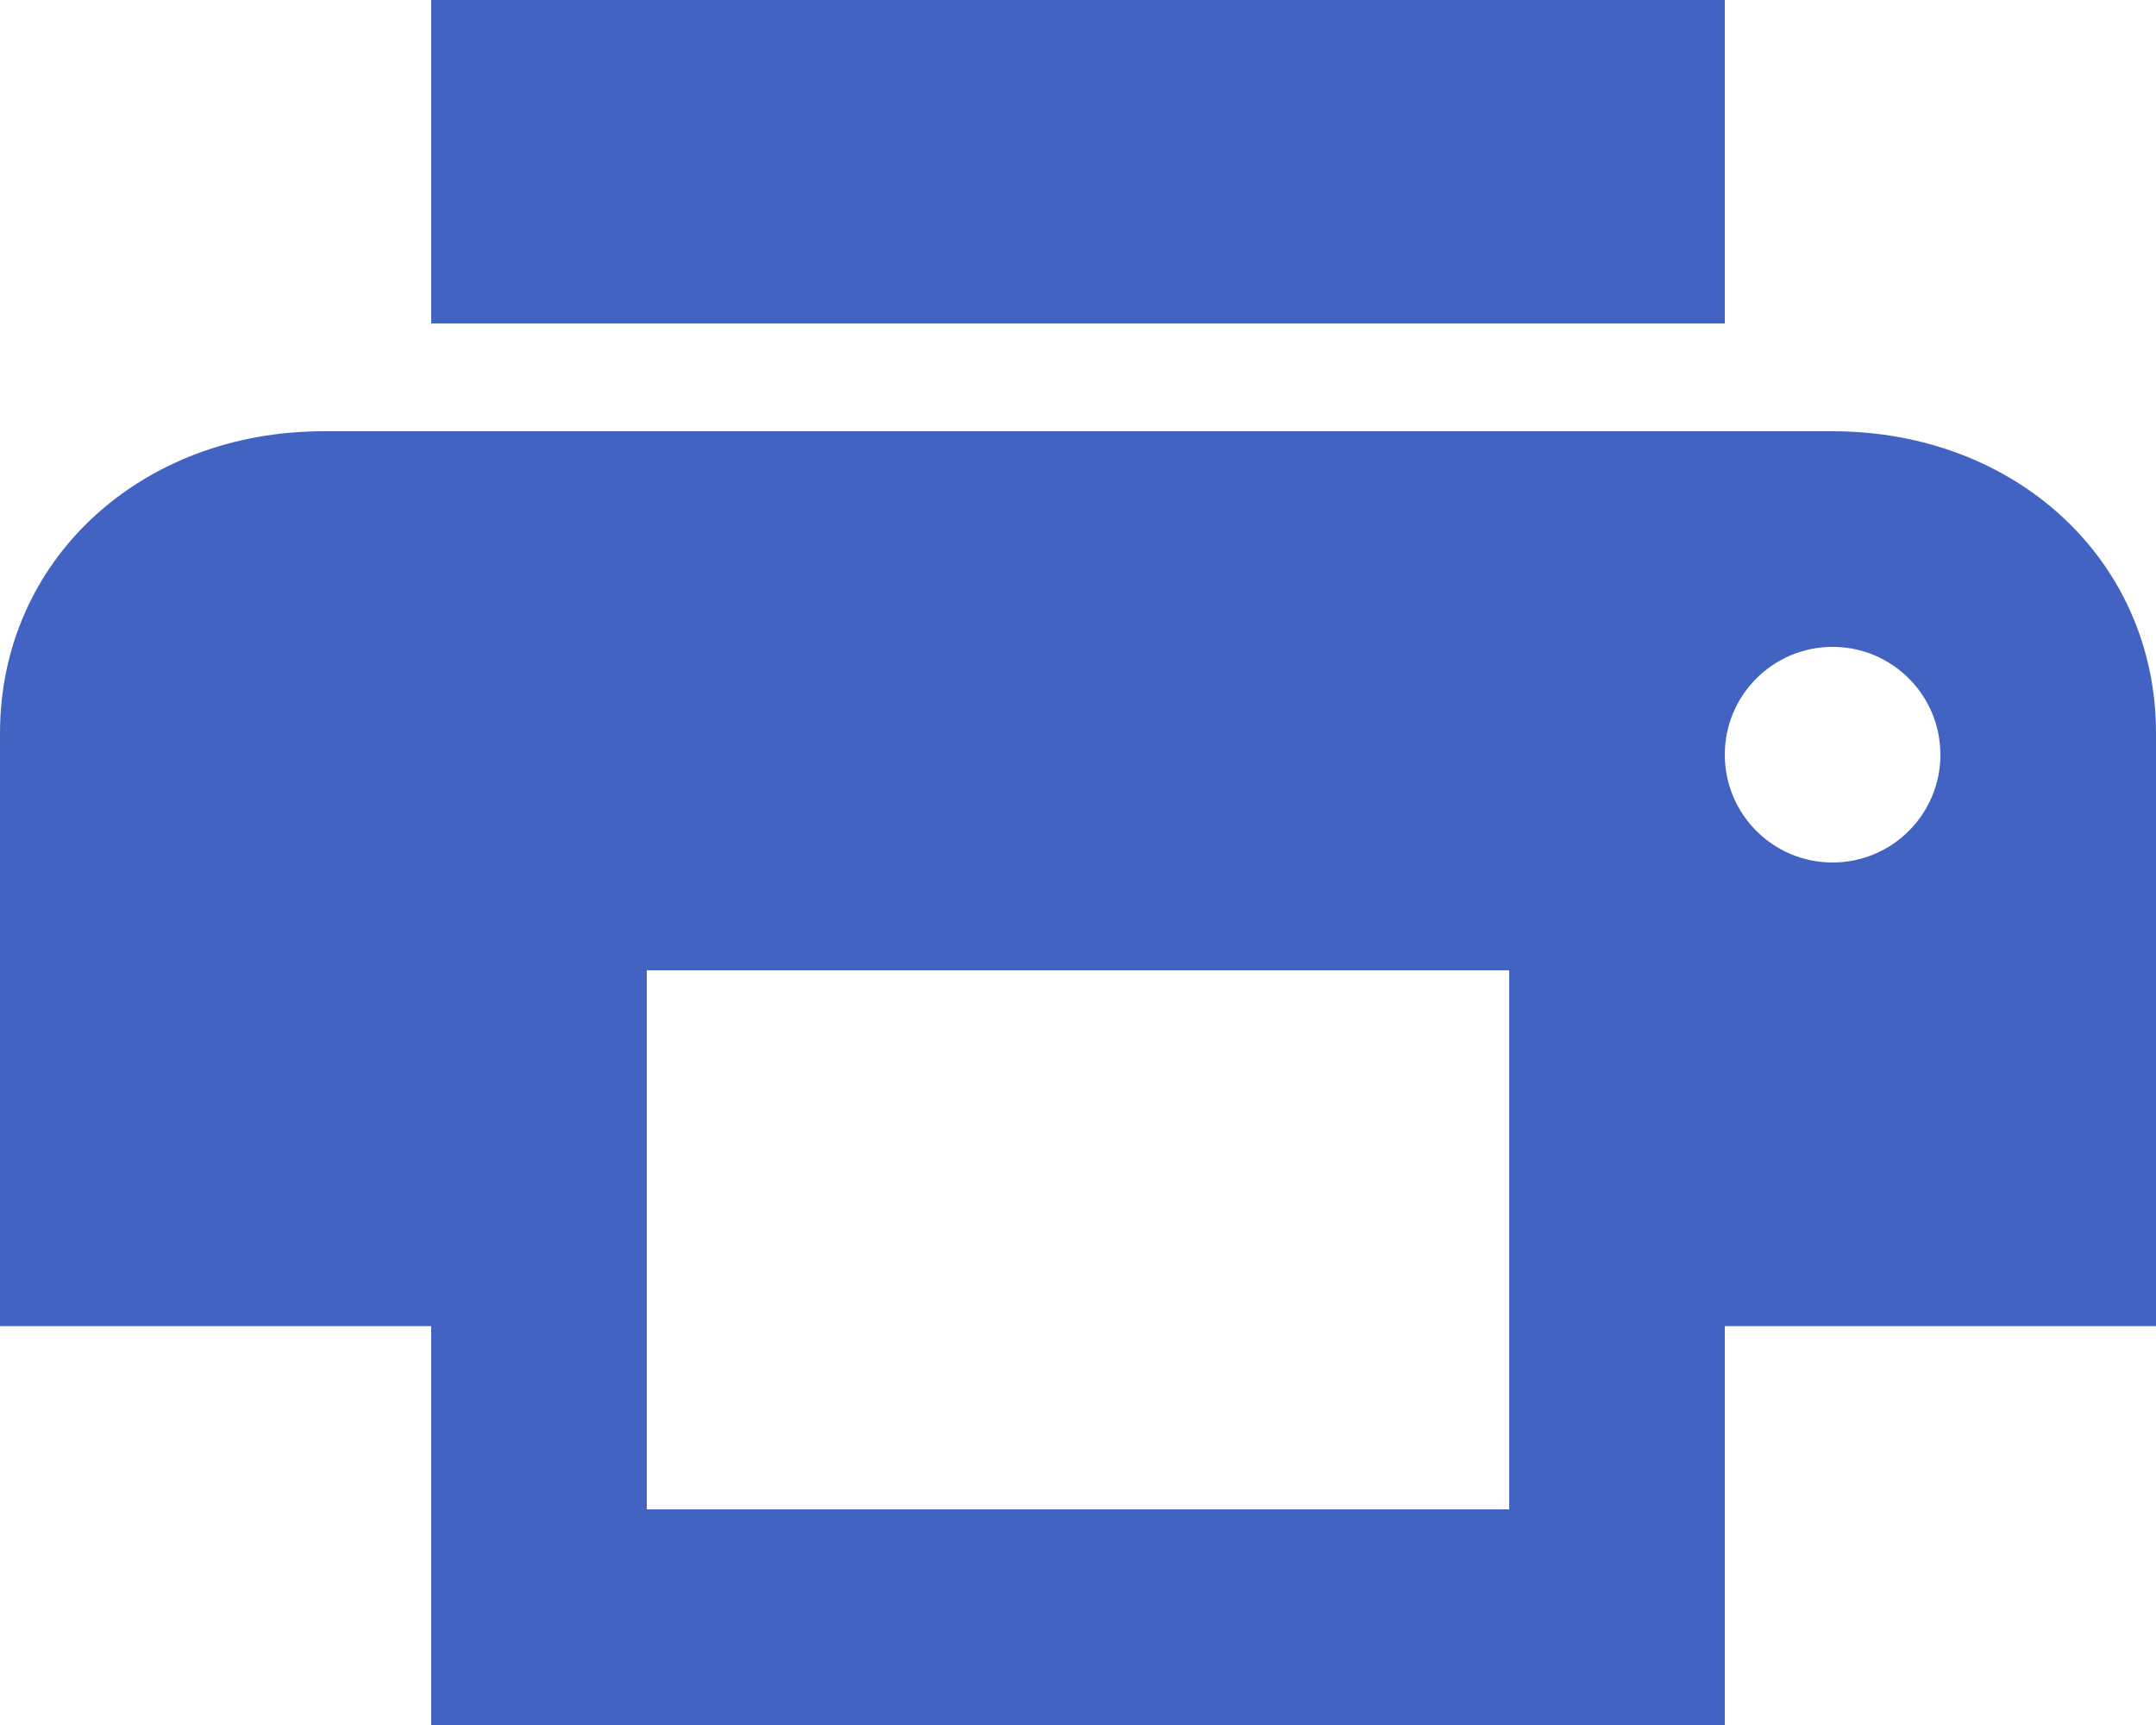
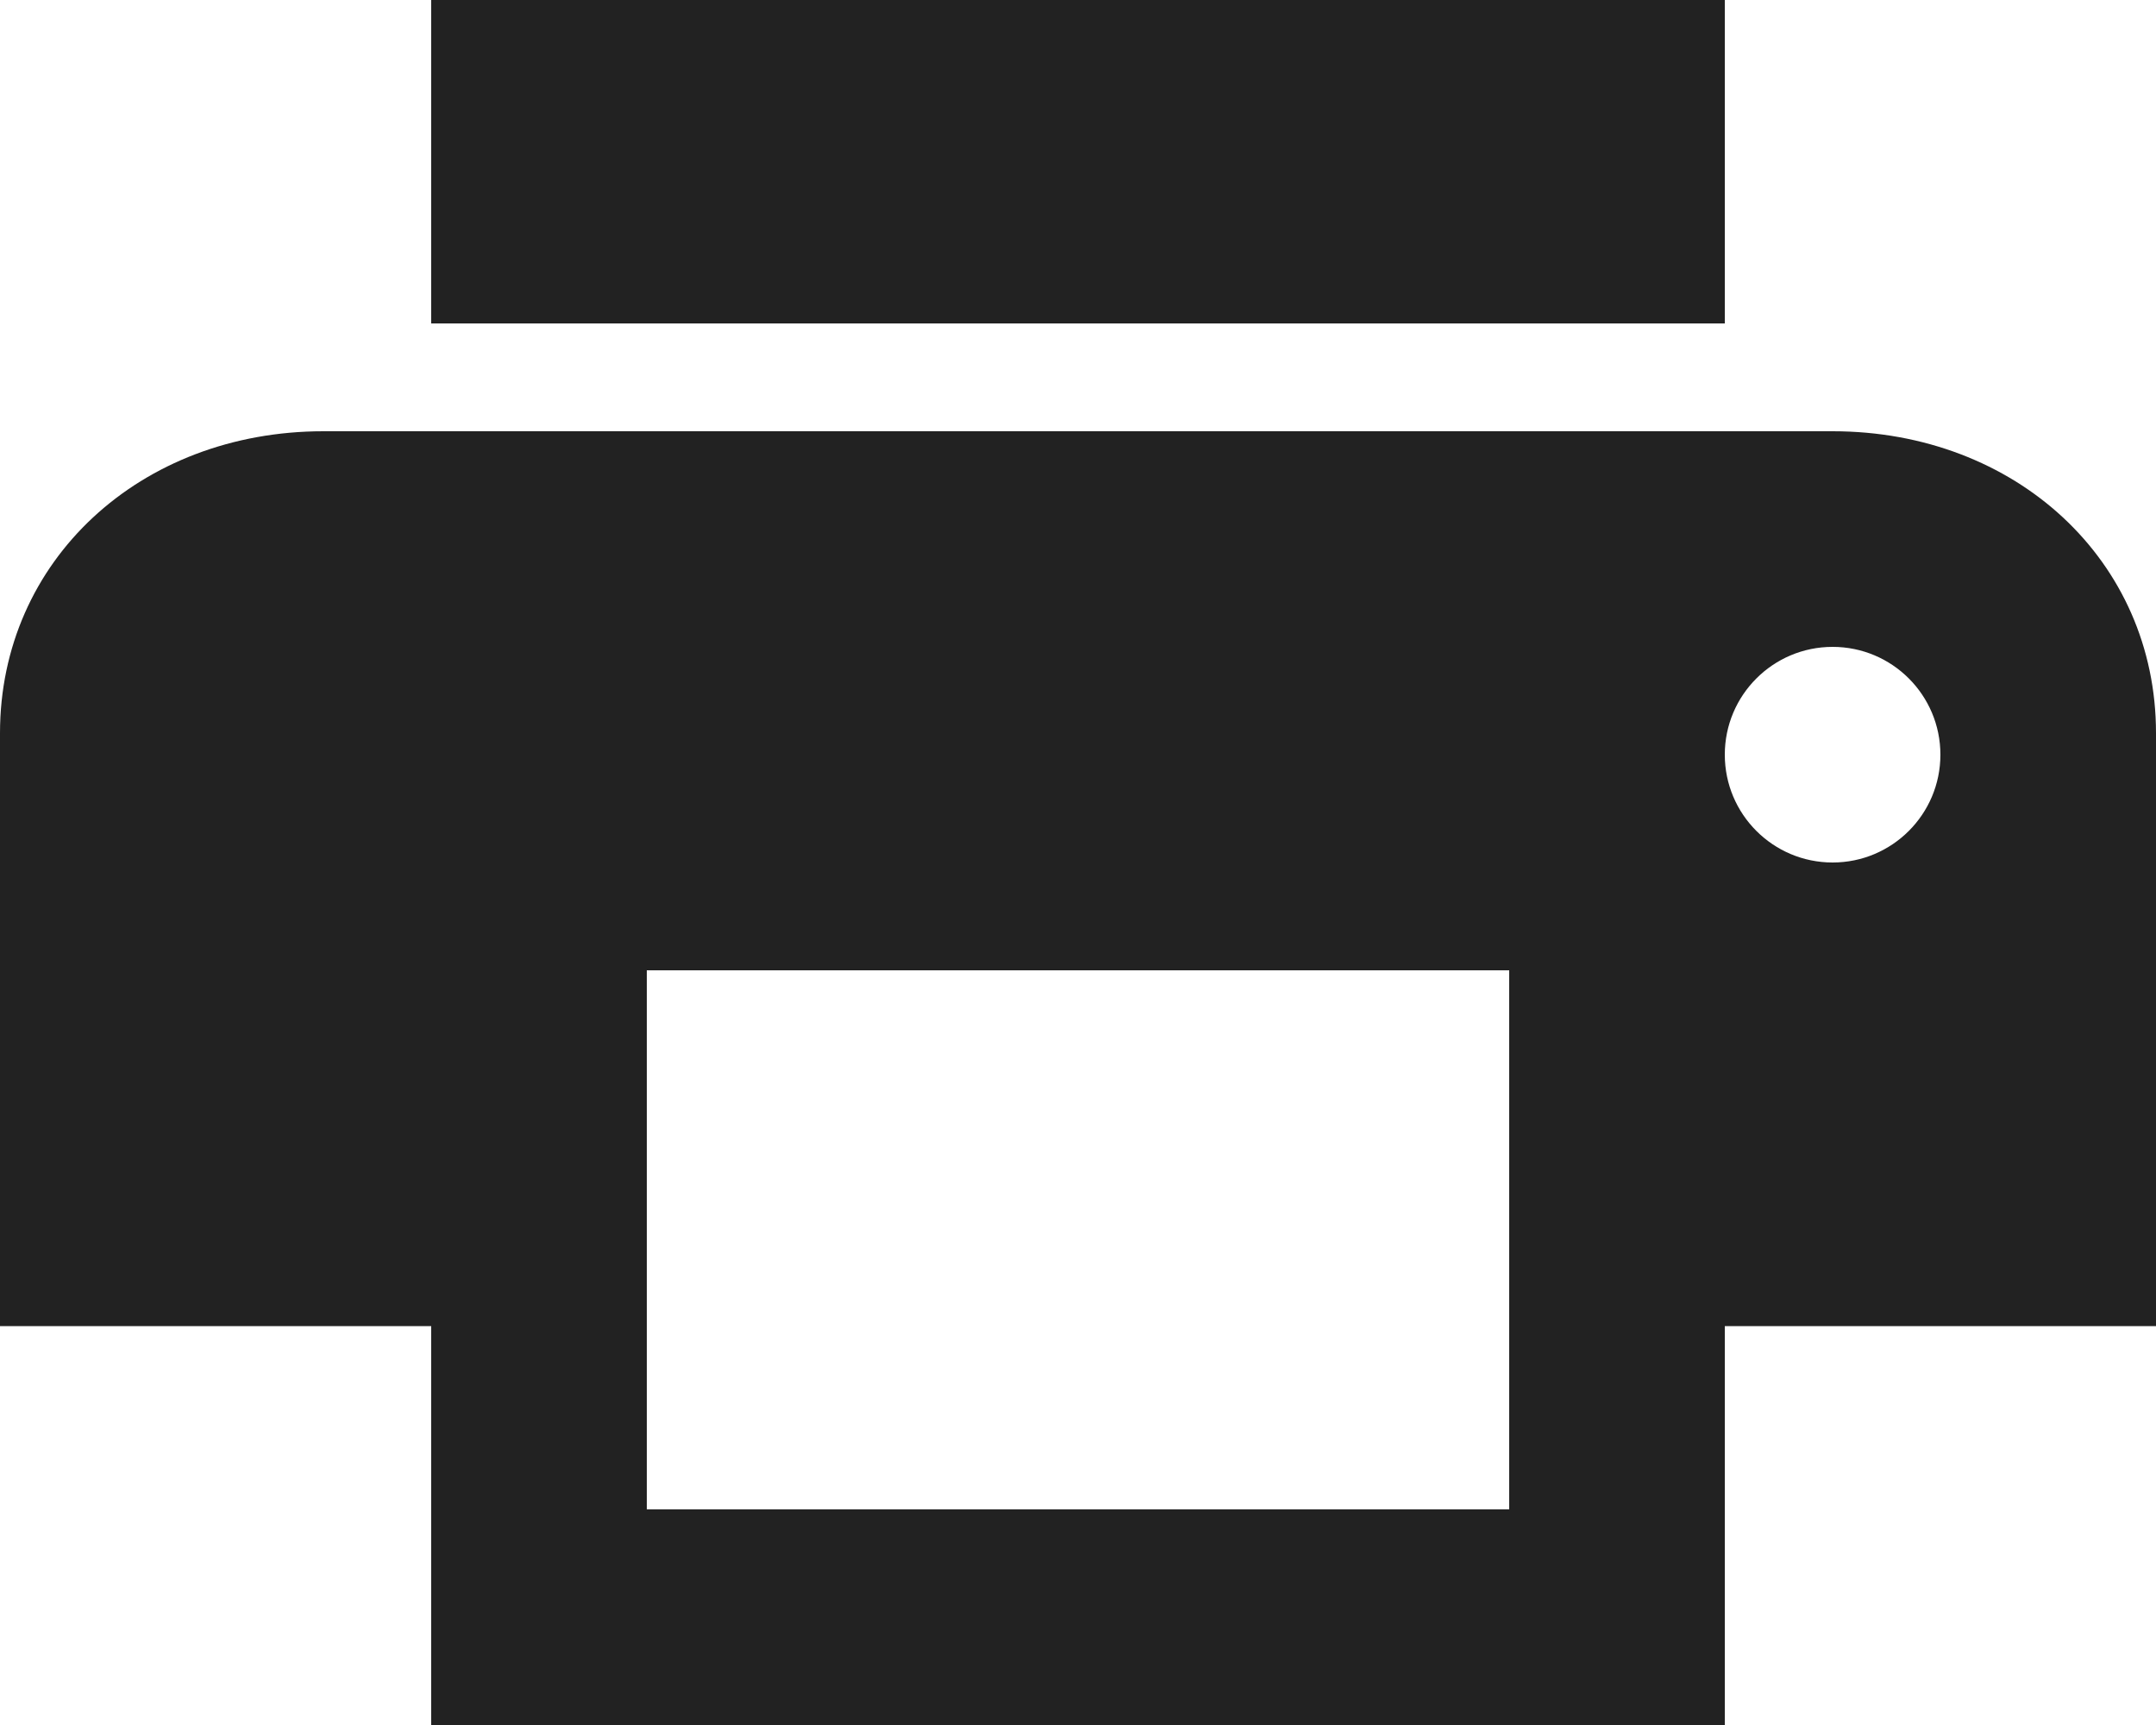
<svg xmlns="http://www.w3.org/2000/svg" viewBox="0 0 20 16">
-   <path d="M17 4H3C1.3 4 0 5.2 0 6.8v5.5h4V16h12v-3.7h4V6.8C20 5.2 18.7 4 17 4zm-3 10H6V9h8v5zm3-6a1 1 0 1 1 0-2 1 1 0 0 1 0 2zm-1-8H4v3h12V0z" fill="#4263C2" fill-rule="nonzero" />
+   <path d="M17 4H3C1.3 4 0 5.2 0 6.8v5.5h4V16h12v-3.7h4V6.8C20 5.2 18.7 4 17 4zm-3 10H6V9h8v5zm3-6a1 1 0 1 1 0-2 1 1 0 0 1 0 2zm-1-8H4v3h12V0z" fill="#222" fill-rule="nonzero" />
</svg>
